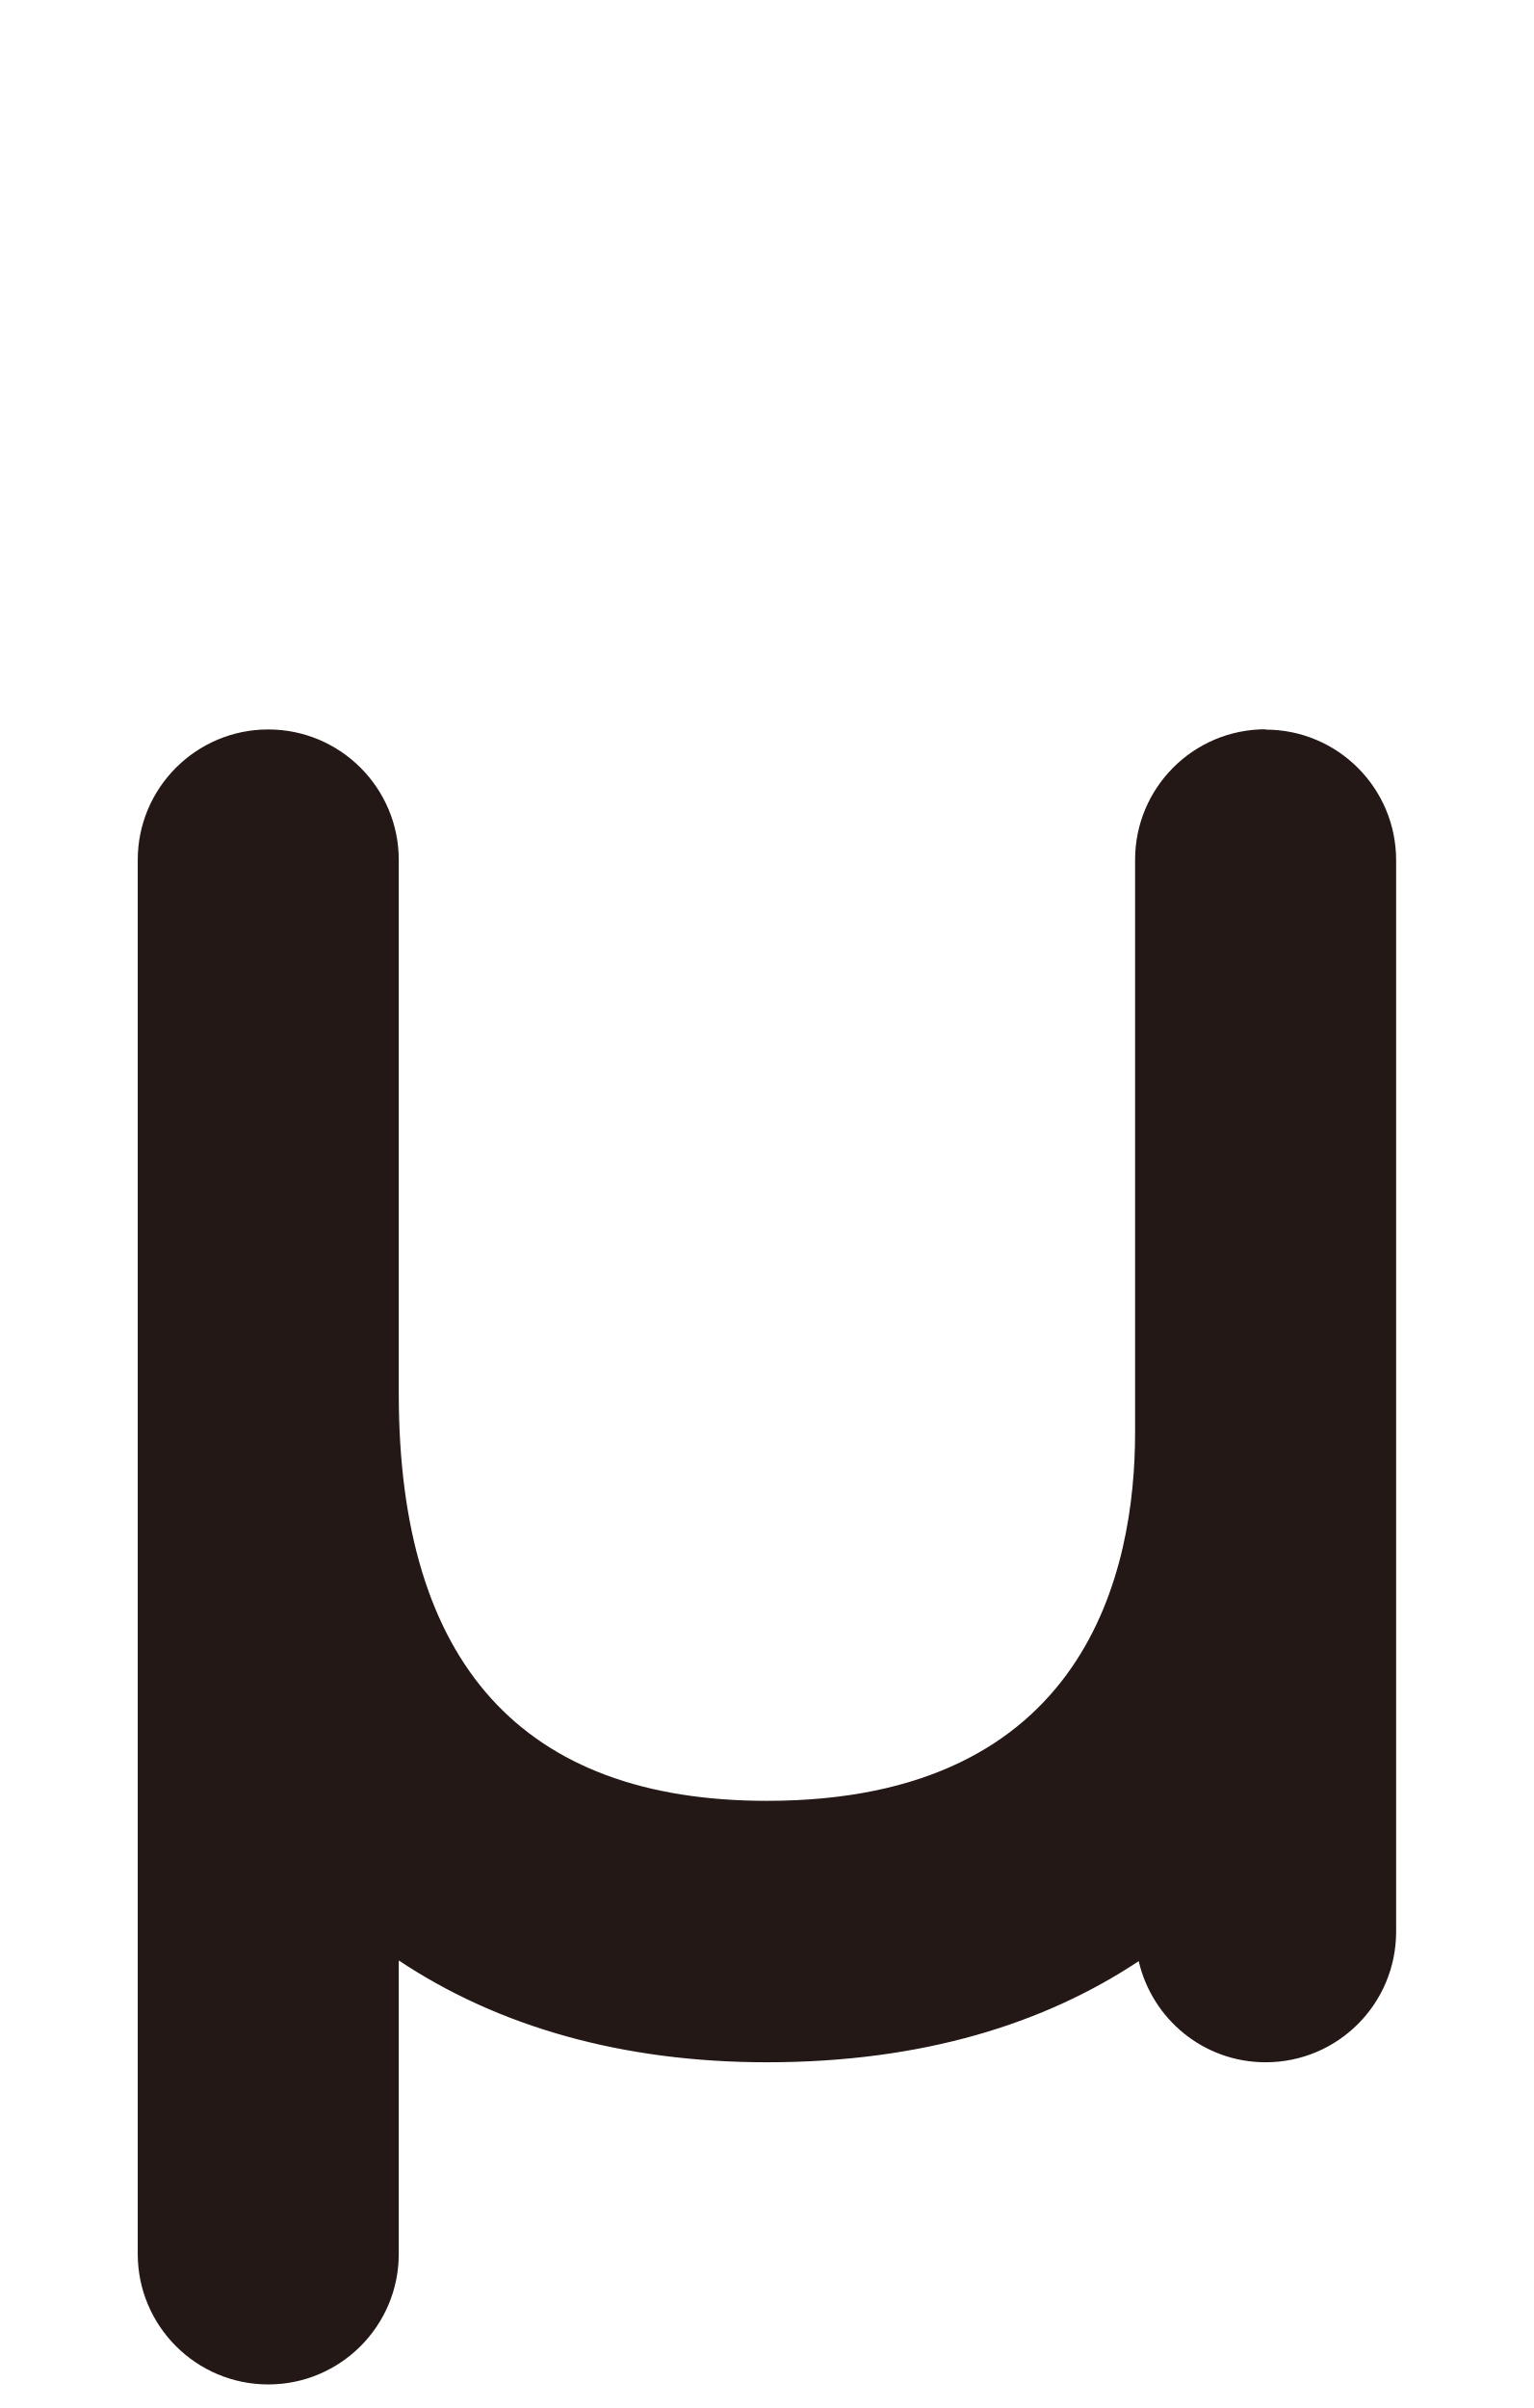
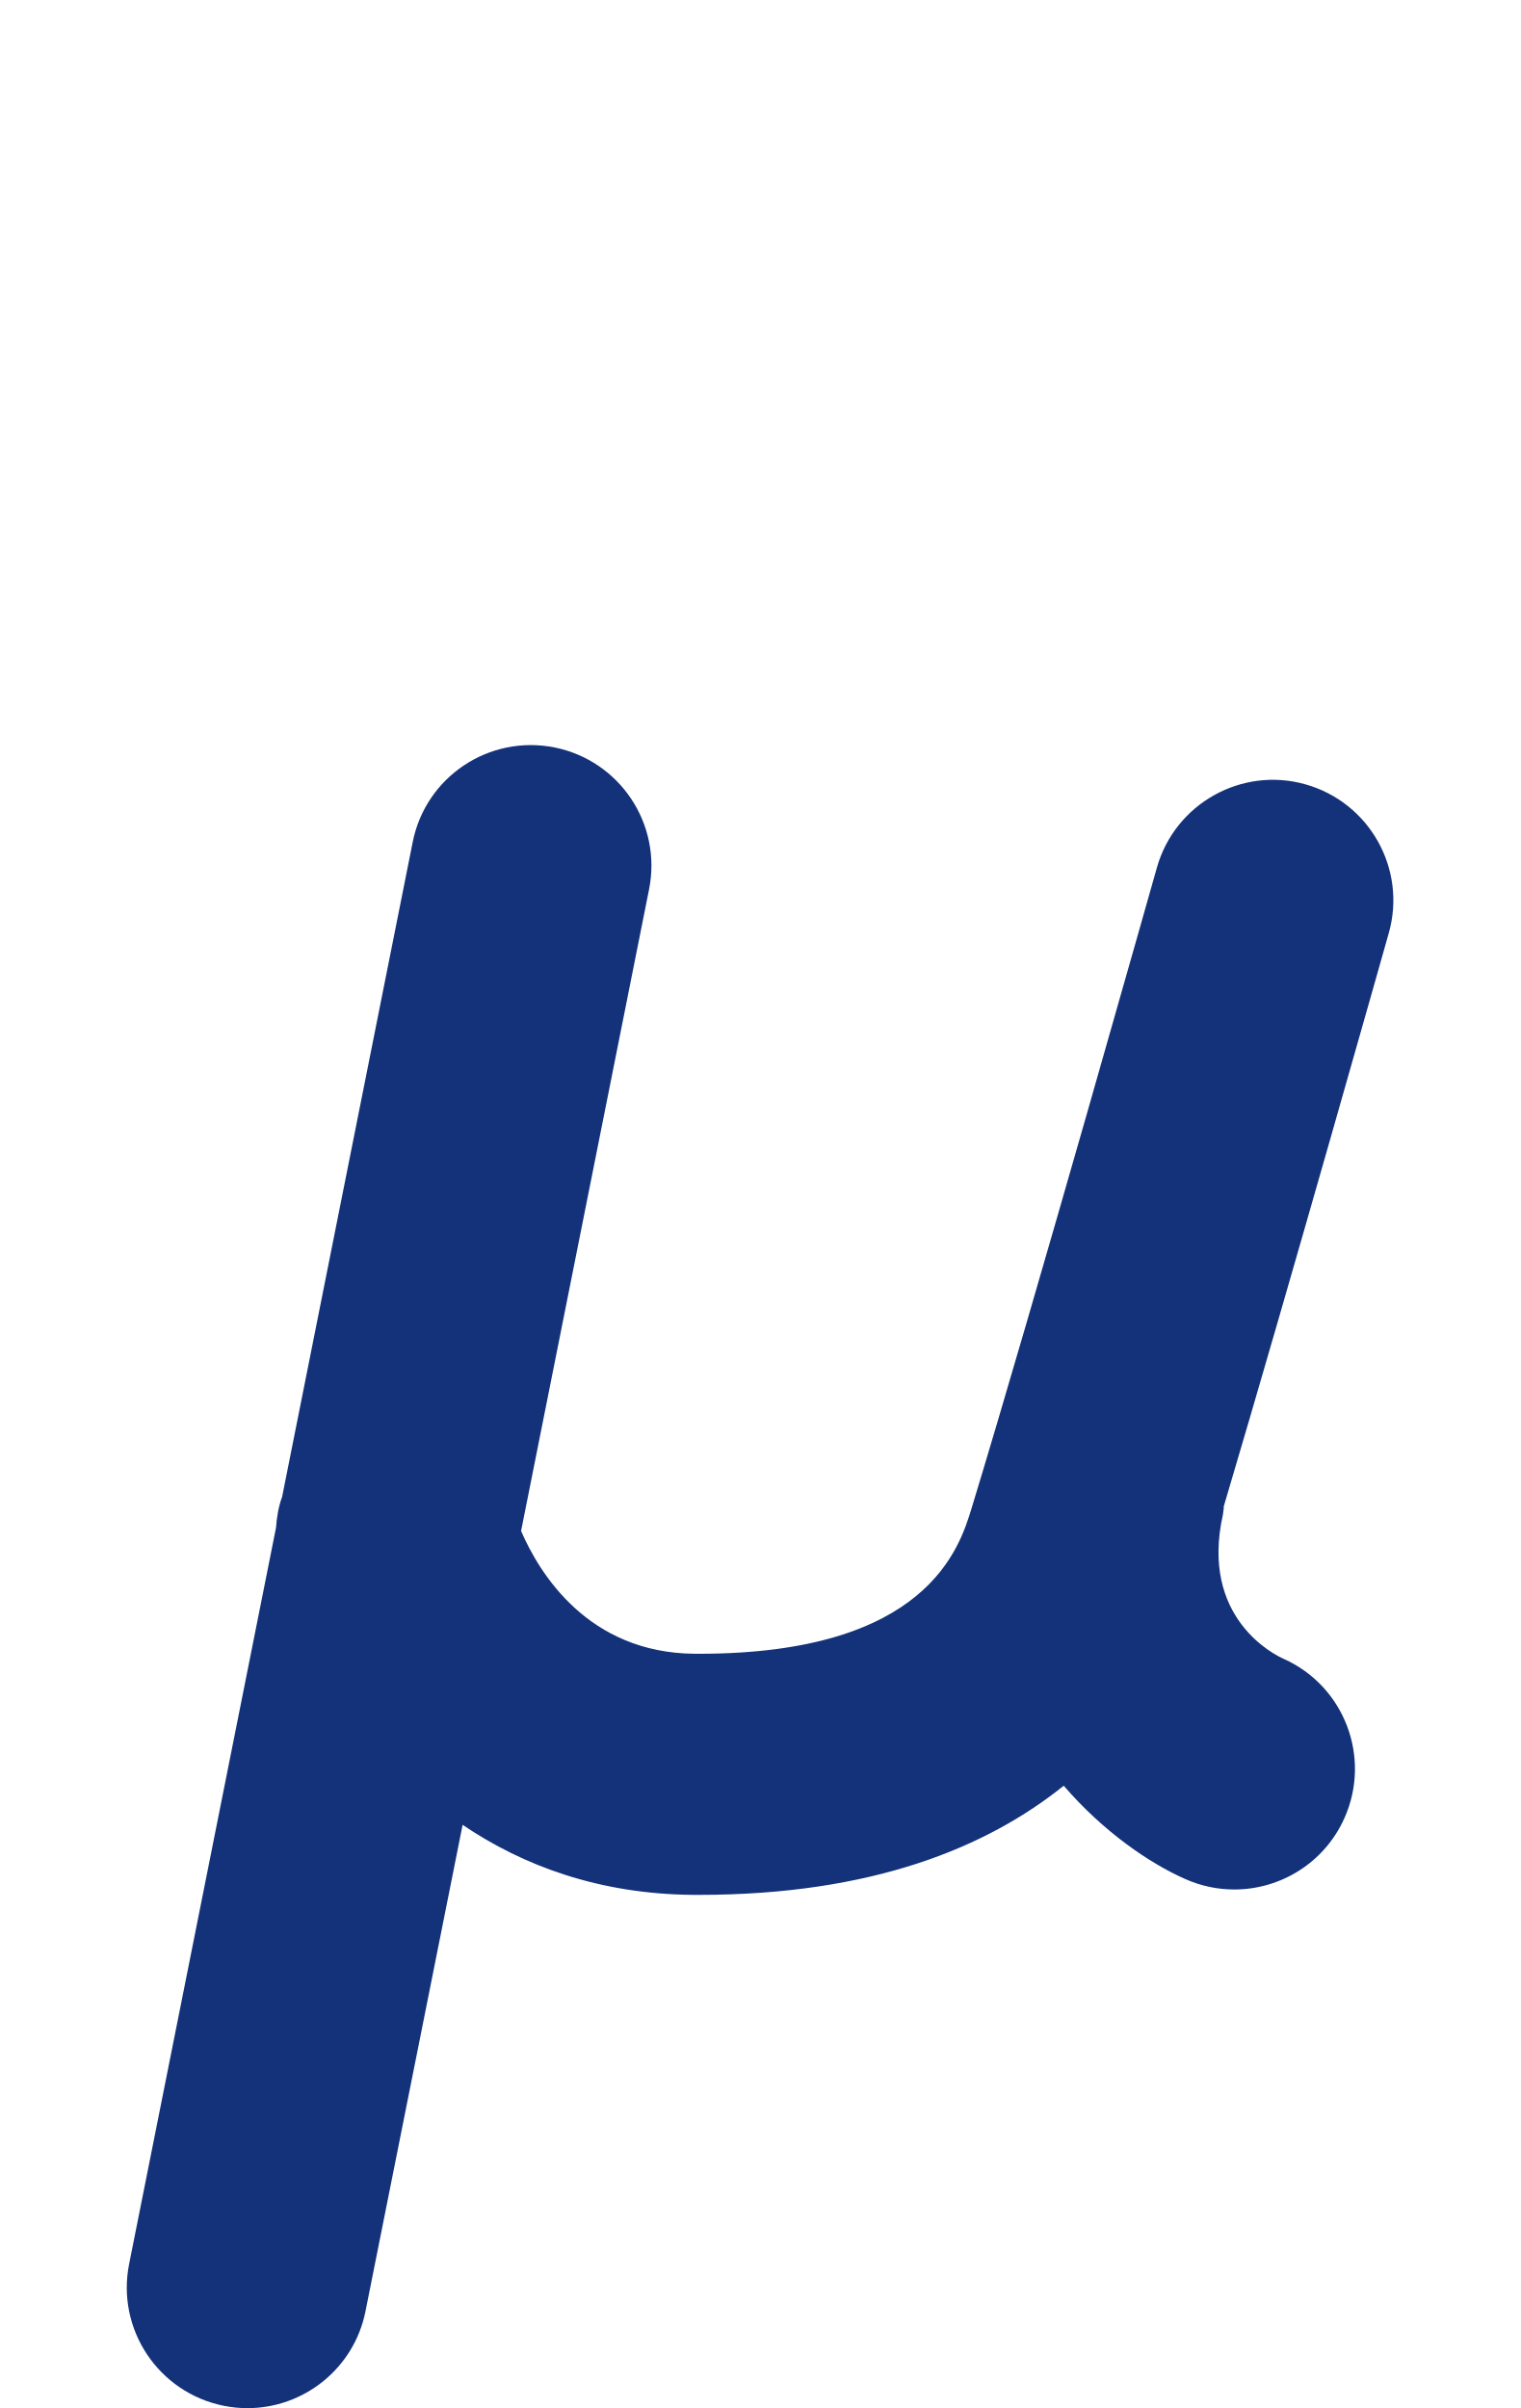
- <svg xmlns="http://www.w3.org/2000/svg" id="a" viewBox="0 0 89.2 140">
-   <path d="M73.6,42.4c-4.2,0-7.59,3.4-7.59,7.59v33.3c0,7.99-2.78,21.41-21.41,21.41-14.21,0-21.41-7.97-21.41-23.67v-31.03c0-4.19-3.4-7.59-7.59-7.59s-7.59,3.4-7.59,7.59v81.04c0,4.19,3.4,7.59,7.59,7.59s7.59-3.4,7.59-7.59v-17.06c5.76,3.84,12.99,5.92,21.41,5.92,9.1,0,16.18-2.27,21.62-5.88.78,3.37,3.78,5.88,7.38,5.88,4.2,0,7.59-3.4,7.59-7.59v-62.3c0-4.19-3.4-7.59-7.59-7.59Z" style="fill:#231815;" />
+ <svg xmlns="http://www.w3.org/2000/svg" id="a" viewBox="0 0 95.95 152">
+   <path d="M77.23,95.13c4.13-13.9,10.36-35.99,10.43-36.24,1.14-4.04-1.22-8.24-5.26-9.38-4.03-1.14-8.24,1.22-9.38,5.26-.08.27-7.79,27.63-11.69,40.42-.77,2.52-2.81,9.2-17.2,9.2-.09,0-.17,0-.26,0-6.76-.04-9.83-5.09-10.98-7.75l8.08-40.51c.82-4.12-1.85-8.12-5.97-8.95-4.13-.82-8.13,1.85-8.95,5.97l-8.24,41.32c-.23.63-.34,1.29-.39,1.97l-9.27,46.47c-.82,4.12,1.85,8.12,5.97,8.95.5.1,1,.15,1.5.15,3.55,0,6.73-2.5,7.45-6.12l6.13-30.7c3.83,2.59,8.64,4.38,14.6,4.42.11,0,.22,0,.33,0,10.89,0,18.15-2.98,23.01-6.89,2.51,2.91,5.41,4.89,7.67,5.89,1.01.45,2.06.66,3.1.66,2.91,0,5.69-1.68,6.95-4.51,1.71-3.83,0-8.33-3.84-10.05-.55-.24-5.3-2.57-3.83-9.11.03-.16.03-.31.06-.46Z" style="fill:#14327a;" />
</svg>
